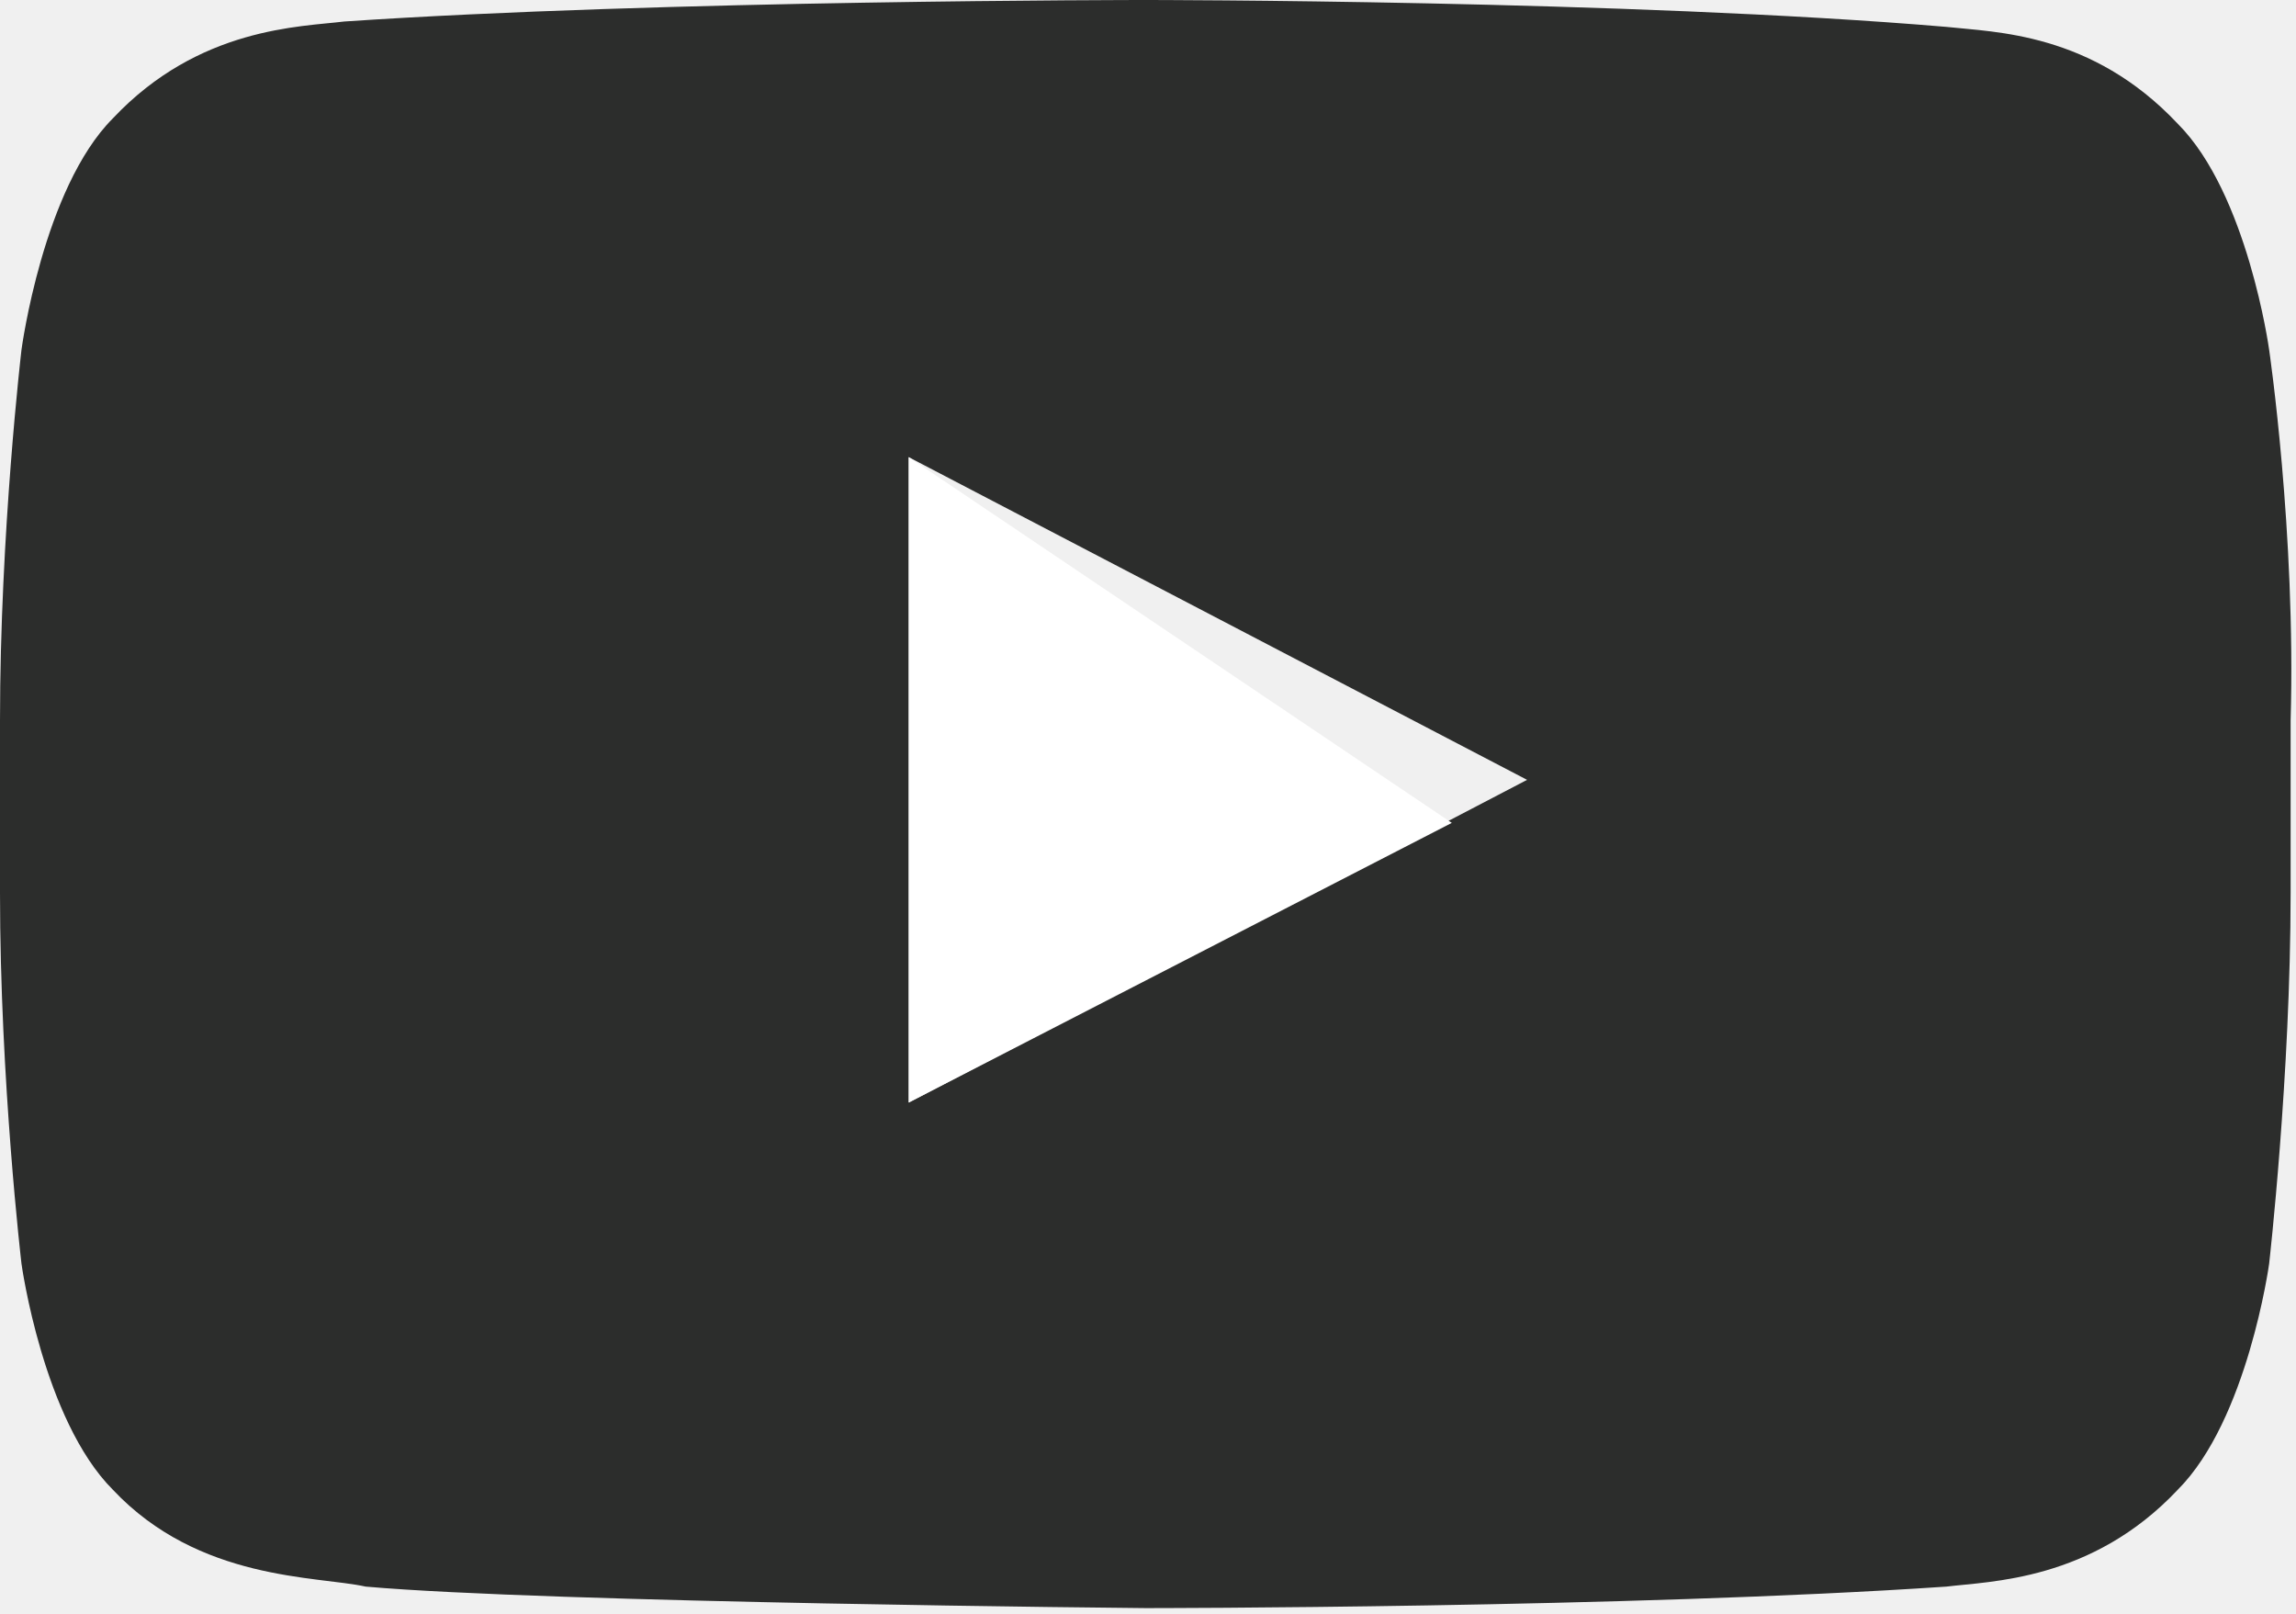
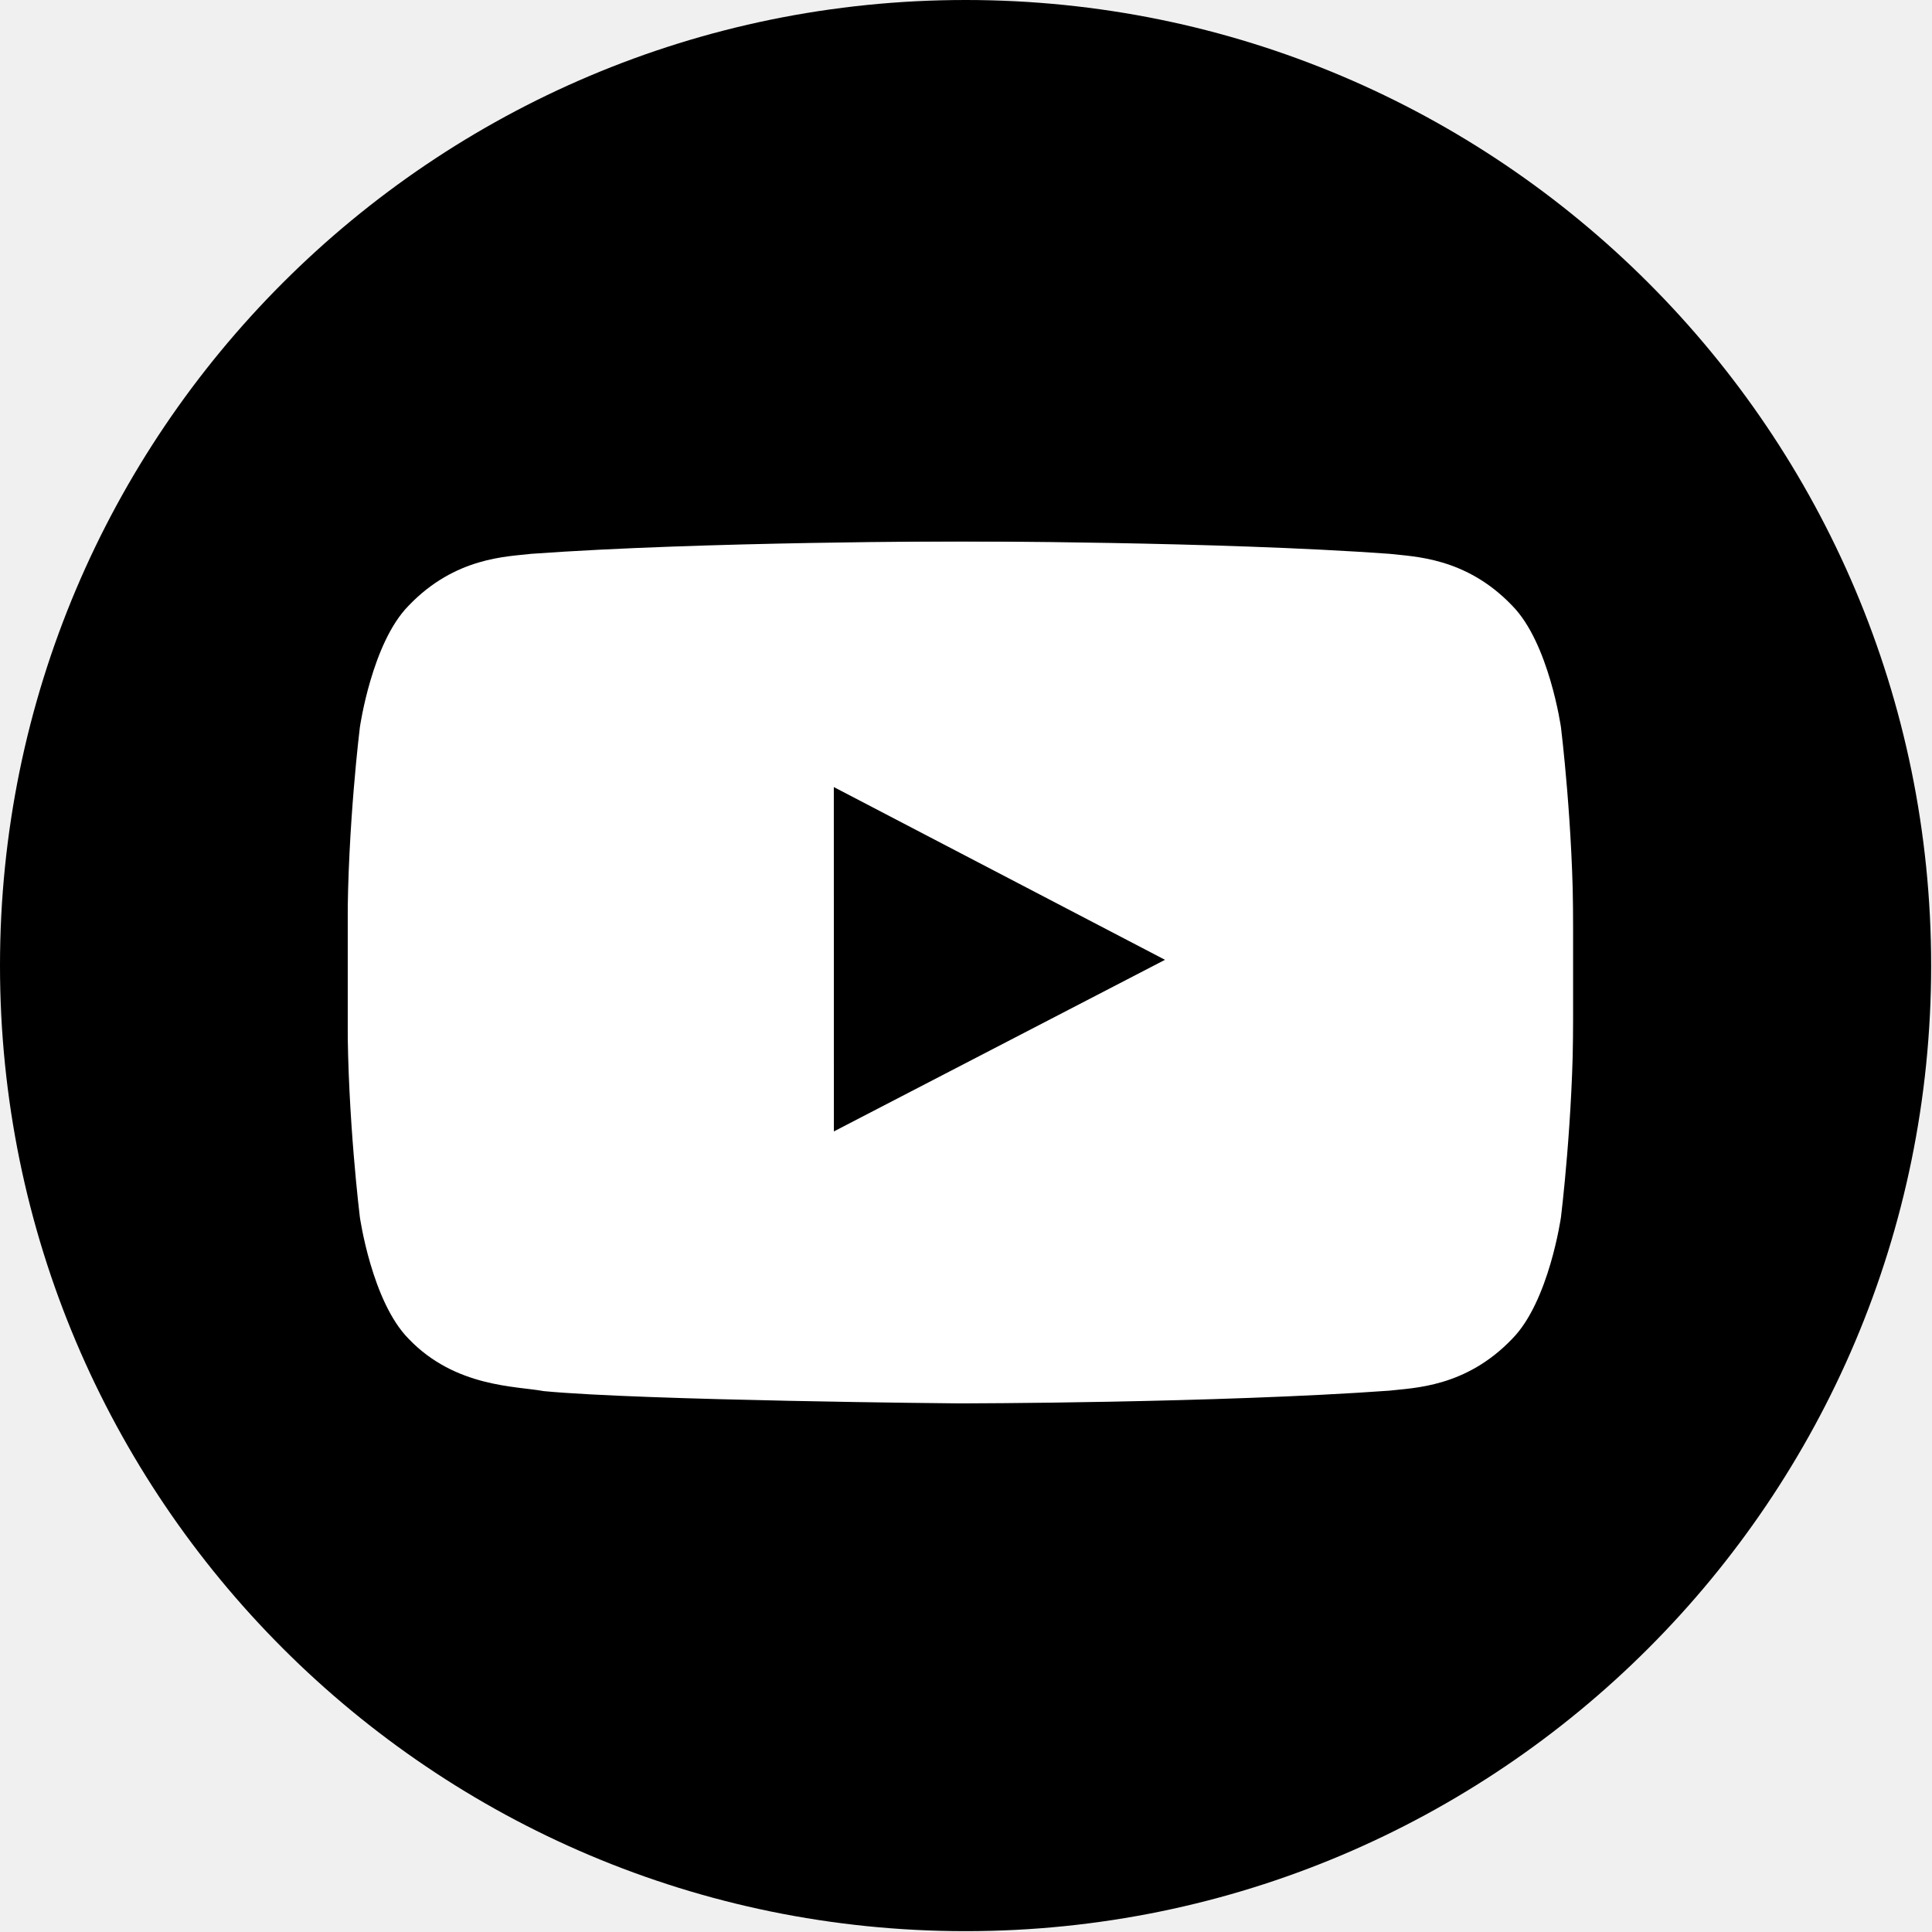
- <svg xmlns="http://www.w3.org/2000/svg" version="1.1" x="0px" y="0px" viewBox="0 0 42.7 30" style="enable-background:new 0 0 42.7 30;" xml:space="preserve">
-   <style type="text/css">
- 	.st0{fill:#FFFFFF;}
- 	.st1{fill:#E7E7E6;}
- 	.st2{fill:#F8F8F8;}
- 	.st3{fill:#C9D0D0;}
- 	.st4{fill:#AEB6B6;}
- 	.st5{fill:#E0E7E7;}
- 	.st6{fill:#DC9A31;}
- 	.st7{fill:#E3C135;}
- 	.st8{fill:#6195CF;}
- 	.st9{fill:#2D4A4D;}
- 	.st10{fill:#E2E2E2;}
- 	.st11{fill:#435C7E;}
- 	.st12{fill:#767576;}
- 	.st13{fill:#DD5115;}
- 	.st14{fill:#BFDE5D;}
- 	.st15{fill:#65B19E;}
- 	.st16{fill:#DEDEDE;}
- 	.st17{fill:#484848;}
- 	.st18{fill:#E27C84;}
- 	.st19{fill:#E1BF2D;}
- 	.st20{fill:#82D4C1;}
- 	.st21{fill:#E1773A;}
- 	.st22{fill:#353535;}
- 	.st23{fill:#5A5A5A;}
- 	.st24{fill:#F3F3F3;}
- 	.st25{fill:#4B8371;}
- 	.st26{fill:#939393;}
- 	.st27{fill:#FCFCFC;}
- 	.st28{fill:#191919;}
- 	.st29{fill:#674293;}
- 	.st30{fill:#B29924;}
- 	.st31{fill:#C52335;}
- 	.st32{fill:#C5C5C5;}
- 	.st33{fill:#DD5151;}
- 	.st34{fill:#F6E67D;}
- 	.st35{fill:#222D38;}
- 	.st36{fill:#364B5F;}
- 	.st37{fill:#2A394A;}
- 	.st38{fill:#94C5FC;}
- 	.st39{clip-path:url(#SVGID_2_);}
- 	.st40{clip-path:url(#SVGID_8_);}
- 	.st41{clip-path:url(#SVGID_14_);}
- 	.st42{clip-path:url(#SVGID_20_);}
- 	.st43{clip-path:url(#SVGID_24_);}
- 	.st44{clip-path:url(#SVGID_28_);}
- 	.st45{clip-path:url(#SVGID_34_);}
- 	.st46{fill:#DFF2FF;}
- 	.st47{fill:#F2D2A0;}
- 	.st48{fill:#B3ABAB;}
- 	.st49{fill:#6A2454;}
- 	.st50{fill:#E07743;}
- 	.st51{fill:#CBC5C5;}
- 	.st52{fill:#6F97DF;}
- 	.st53{fill:#5778B7;}
- 	.st54{fill:#B84423;}
- 	.st55{fill:#E0BE3E;}
- 	.st56{fill:#C9A7FB;}
- 	.st57{clip-path:url(#SVGID_38_);}
- 	.st58{fill:#6C94E2;}
- 	.st59{fill:#EAEAEA;}
- 	.st60{fill:#E8A375;}
- 	.st61{fill:#F1D432;}
- 	.st62{fill:#BB2B7D;}
- 	.st63{fill:none;stroke:#AEB6B6;stroke-width:10;stroke-miterlimit:10;}
- 	.st64{fill:none;stroke:#C9D0D0;stroke-width:10;stroke-miterlimit:10;}
- 	.st65{fill:#1C1917;}
- 	.st66{fill:#EFEFEF;}
- 	.st67{fill:none;stroke:#C9D0D0;stroke-miterlimit:10;}
- 	.st68{fill:none;stroke:#C9D0D0;stroke-width:4;stroke-miterlimit:10;}
- 	.st69{fill:#252323;}
- 	.st70{fill-rule:evenodd;clip-rule:evenodd;fill:#1E1D1D;}
- 	.st71{fill:#1E1D1D;}
- 	.st72{fill:#36517E;}
- 	.st73{fill:none;stroke:#C9D0D0;stroke-width:8;stroke-miterlimit:10;}
- 	.st74{clip-path:url(#SVGID_42_);fill:#E0E7E7;}
- 	.st75{fill:#5D6464;stroke:#04090A;stroke-width:2;stroke-miterlimit:10;}
- 	.st76{fill:none;stroke:#04090A;stroke-width:10;stroke-miterlimit:10;}
- 	.st77{fill:#04090A;}
- 	.st78{fill:#383E3E;}
- 	.st79{clip-path:url(#SVGID_44_);fill:#5D6464;}
- 	.st80{opacity:0.53;clip-path:url(#SVGID_44_);fill:#969D9D;}
- 	.st81{fill:#969D9D;}
- 	.st82{fill:#6F7676;}
- 	.st83{fill:none;stroke:#353535;stroke-miterlimit:10;}
- 	.st84{fill:#272425;}
- 	.st85{fill:#76AAEB;}
- 	.st86{opacity:0.12;fill-rule:evenodd;clip-rule:evenodd;}
- 	.st87{fill:#2C2D2C;}
- 	.st88{fill:#959595;}
- </style>
-   <g id="Layer_3">
- </g>
-   <g id="Layer_1">
-     <g id="Lozenge_2_">
-       <g>
-         <path class="st87" d="M42.2,6.5c0,0-0.4-2.9-1.7-4.2c-1.6-1.7-3.4-1.7-4.3-1.8C30.3,0,21.3,0,21.3,0h0c0,0-9,0-14.9,0.4     C5.6,0.5,3.7,0.5,2.1,2.2C0.8,3.5,0.4,6.5,0.4,6.5S0,9.9,0,13.4v3.2c0,3.5,0.4,6.9,0.4,6.9s0.4,2.9,1.7,4.2     c1.6,1.7,3.8,1.6,4.7,1.8c3.4,0.3,14.5,0.4,14.5,0.4s9,0,14.9-0.4c0.8-0.1,2.7-0.1,4.3-1.8c1.3-1.3,1.7-4.2,1.7-4.2     s0.4-3.5,0.4-6.9v-3.2C42.7,9.9,42.2,6.5,42.2,6.5z M16.9,20.5l0-12l11.5,6L16.9,20.5z" />
+ <svg xmlns="http://www.w3.org/2000/svg" xmlns:xlink="http://www.w3.org/1999/xlink" width="50px" height="50px" viewBox="0 0 50 50" version="1.1">
+   <defs>
+     <polygon id="path-1" points="0.002 22.325 31.719 22.325 31.719 0.018 0.002 0.018" />
+   </defs>
+   <g id="Documentation-(Morgan)" stroke="none" stroke-width="1" fill="none" fill-rule="evenodd">
+     <g id="Full-Docs-Page" transform="translate(-584, -3206)">
+       <g id="Group-6" transform="translate(584, 3206)">
+         <g id="Twitter_Logo_White_On_Blue-Copy-2" fill="#000000">
+           <g id="Twitter_Logo_White-on-Blue">
+             <g id="Dark_Blue">
+               <circle id="Oval-2" cx="24.989" cy="24.989" r="24.989" />
+             </g>
+           </g>
+         </g>
+         <g id="YouTube_light_color_icon" transform="translate(8.996042, 13.99384)">
+           <mask id="mask-2" fill="white">
+             <use xlink:href="#path-1" />
+           </mask>
+           <g id="Clip-2" />
+           <path d="M12.585,15.287 L12.583,6.375 L21.154,10.846 L12.585,15.287 L12.585,15.287 Z M31.402,4.831 C31.402,4.831 31.092,2.645 30.141,1.682 C28.935,0.419 27.583,0.413 26.963,0.339 C22.524,0.018 15.866,0.018 15.866,0.018 L15.853,0.018 C15.853,0.018 9.195,0.018 4.756,0.339 C4.136,0.413 2.784,0.419 1.578,1.682 C0.627,2.645 0.317,4.831 0.317,4.831 C0.317,4.831 0,7.397 0,9.964 L0,12.371 C0,14.937 0.317,17.504 0.317,17.504 C0.317,17.504 0.627,19.69 1.578,20.653 C2.784,21.916 4.369,21.876 5.075,22.008 C7.613,22.252 15.859,22.327 15.859,22.327 C15.859,22.327 22.524,22.317 26.963,21.996 C27.583,21.922 28.935,21.916 30.141,20.653 C31.092,19.69 31.402,17.504 31.402,17.504 C31.402,17.504 31.719,14.937 31.719,12.371 L31.719,9.964 C31.719,7.397 31.402,4.831 31.402,4.831 L31.402,4.831 Z" id="Fill-3" fill="#FFFFFF" mask="url(#mask-2)" />
+         </g>
      </g>
    </g>
  </g>
-   <g id="guides_1_">
-     <g id="guides_2">
- 	</g>
-     <g>
-       <polygon class="st0" points="27,15.3 16.9,8.5 16.9,20.5   " />
-       <polygon class="st0" points="16.9,8.5 28.4,14.6 28.4,14.6 16.9,8.5   " />
-     </g>
-   </g>
</svg>
